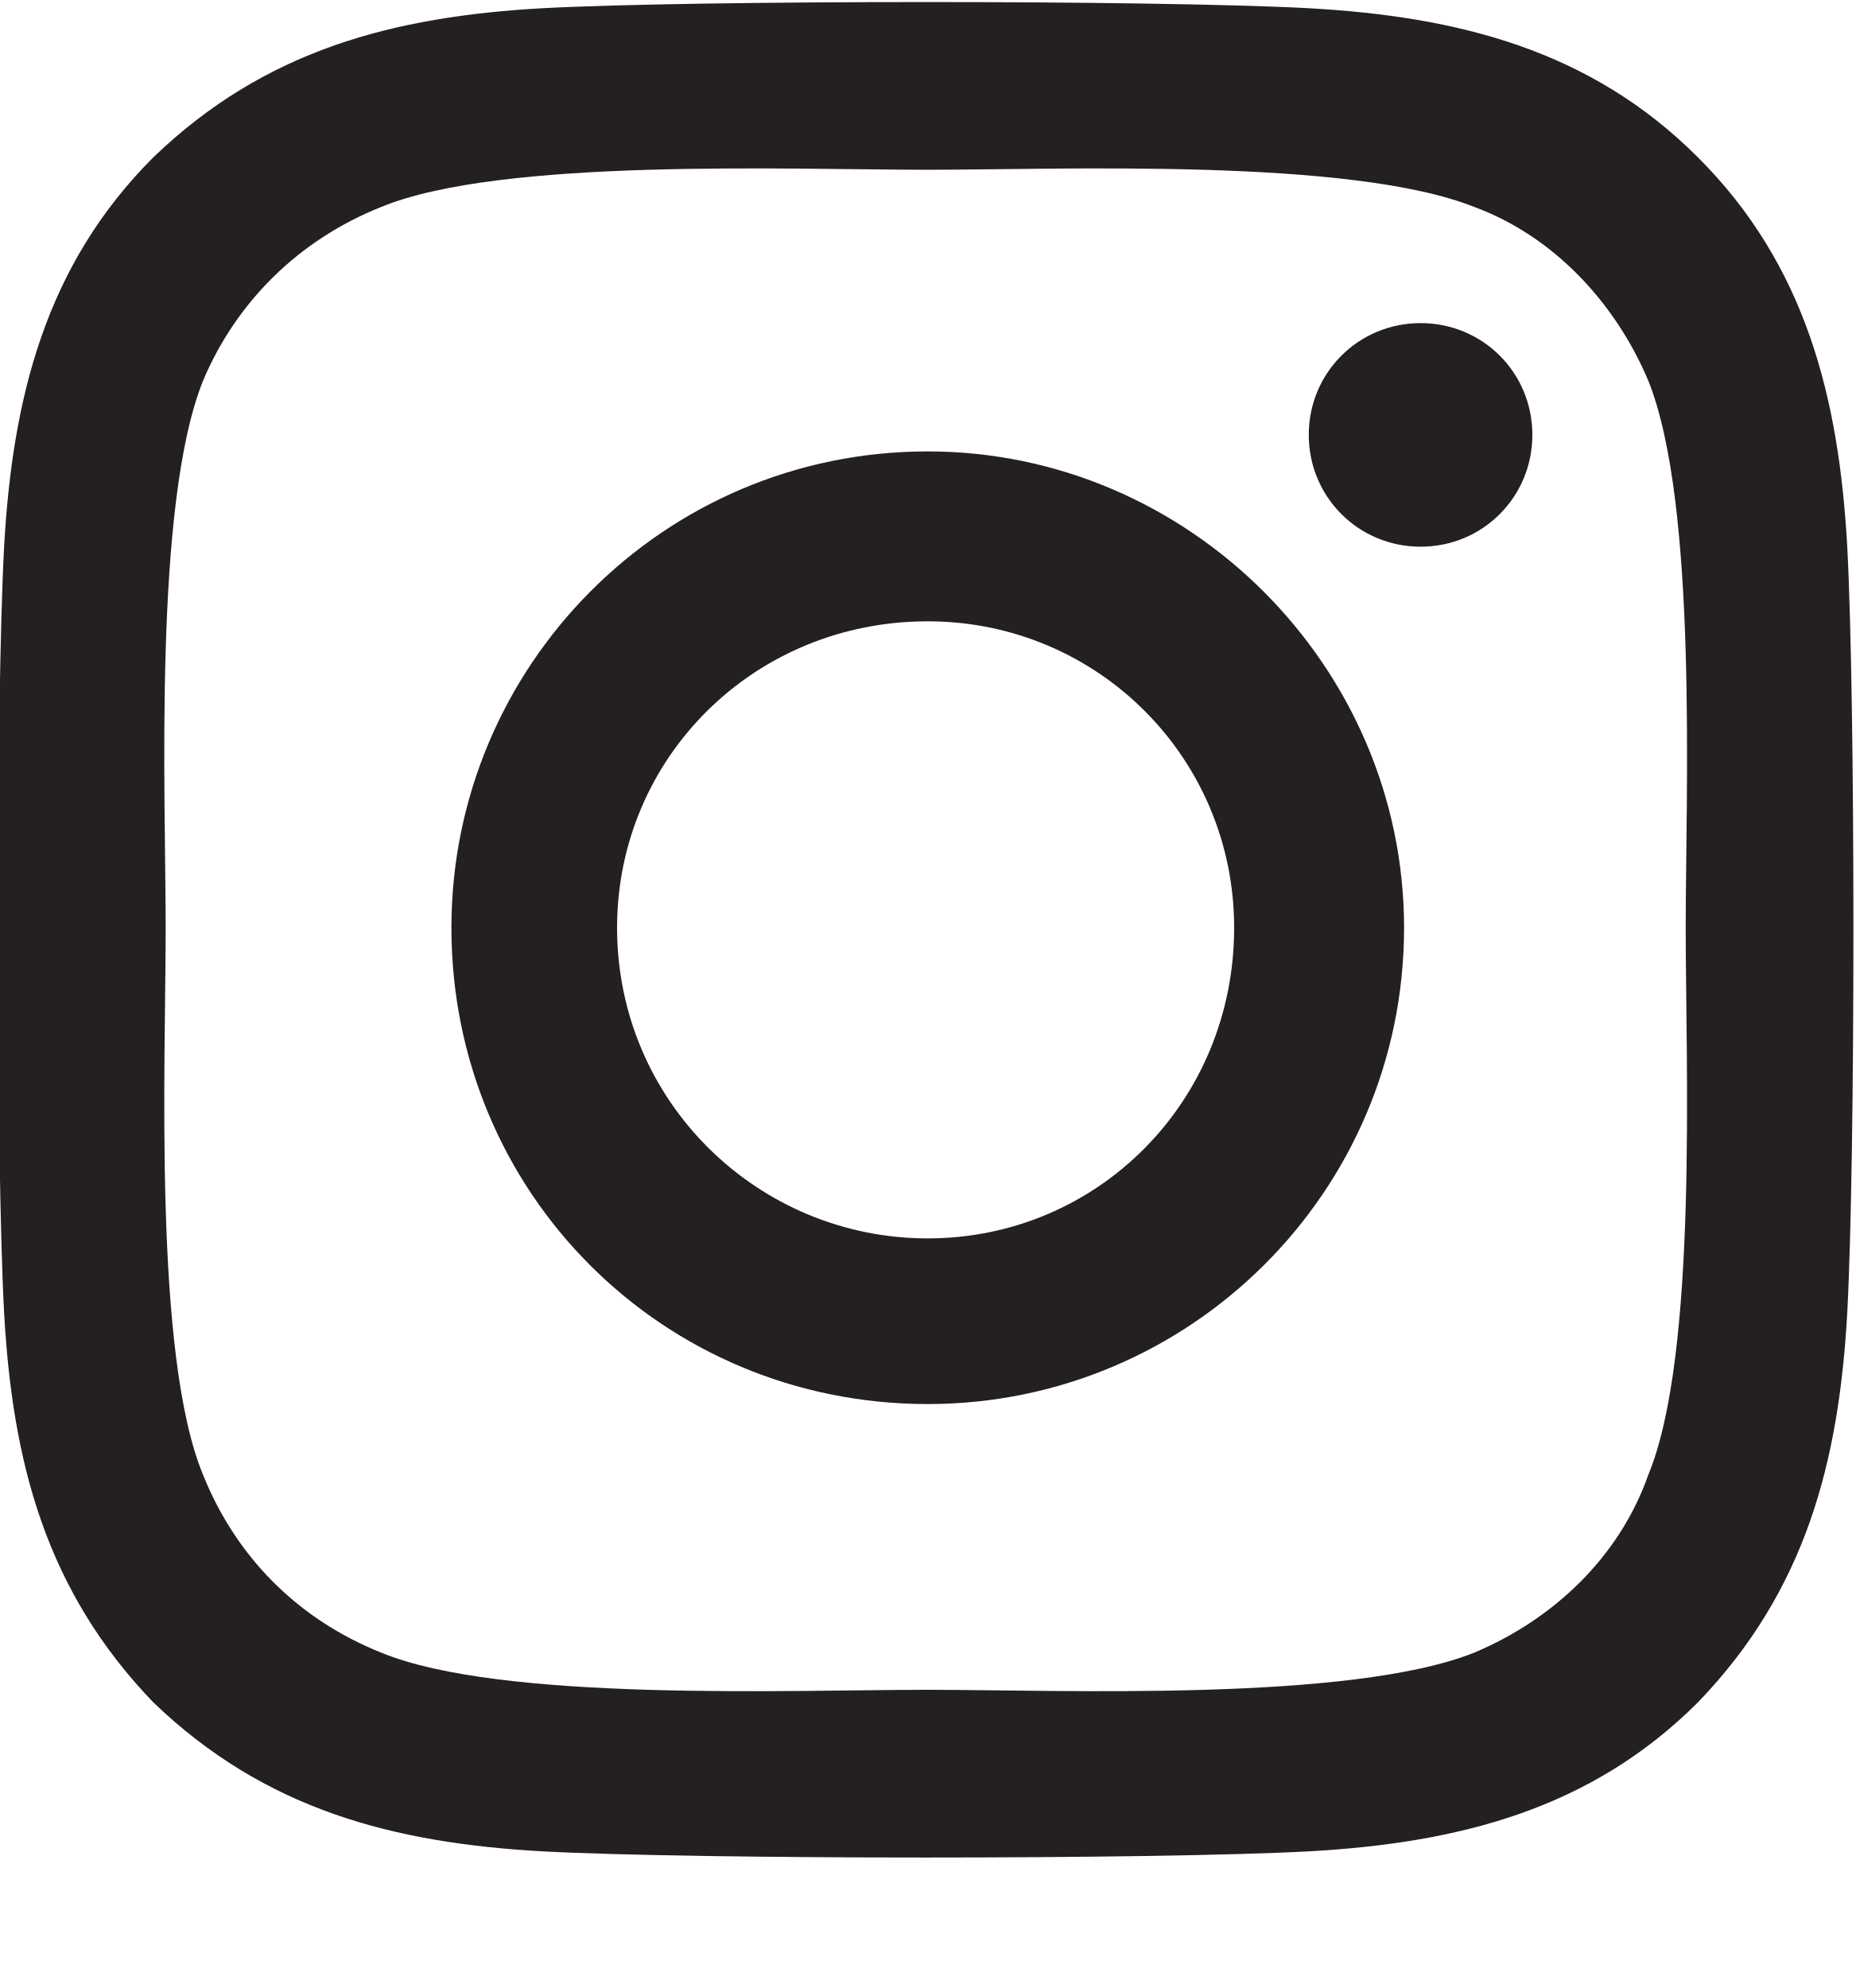
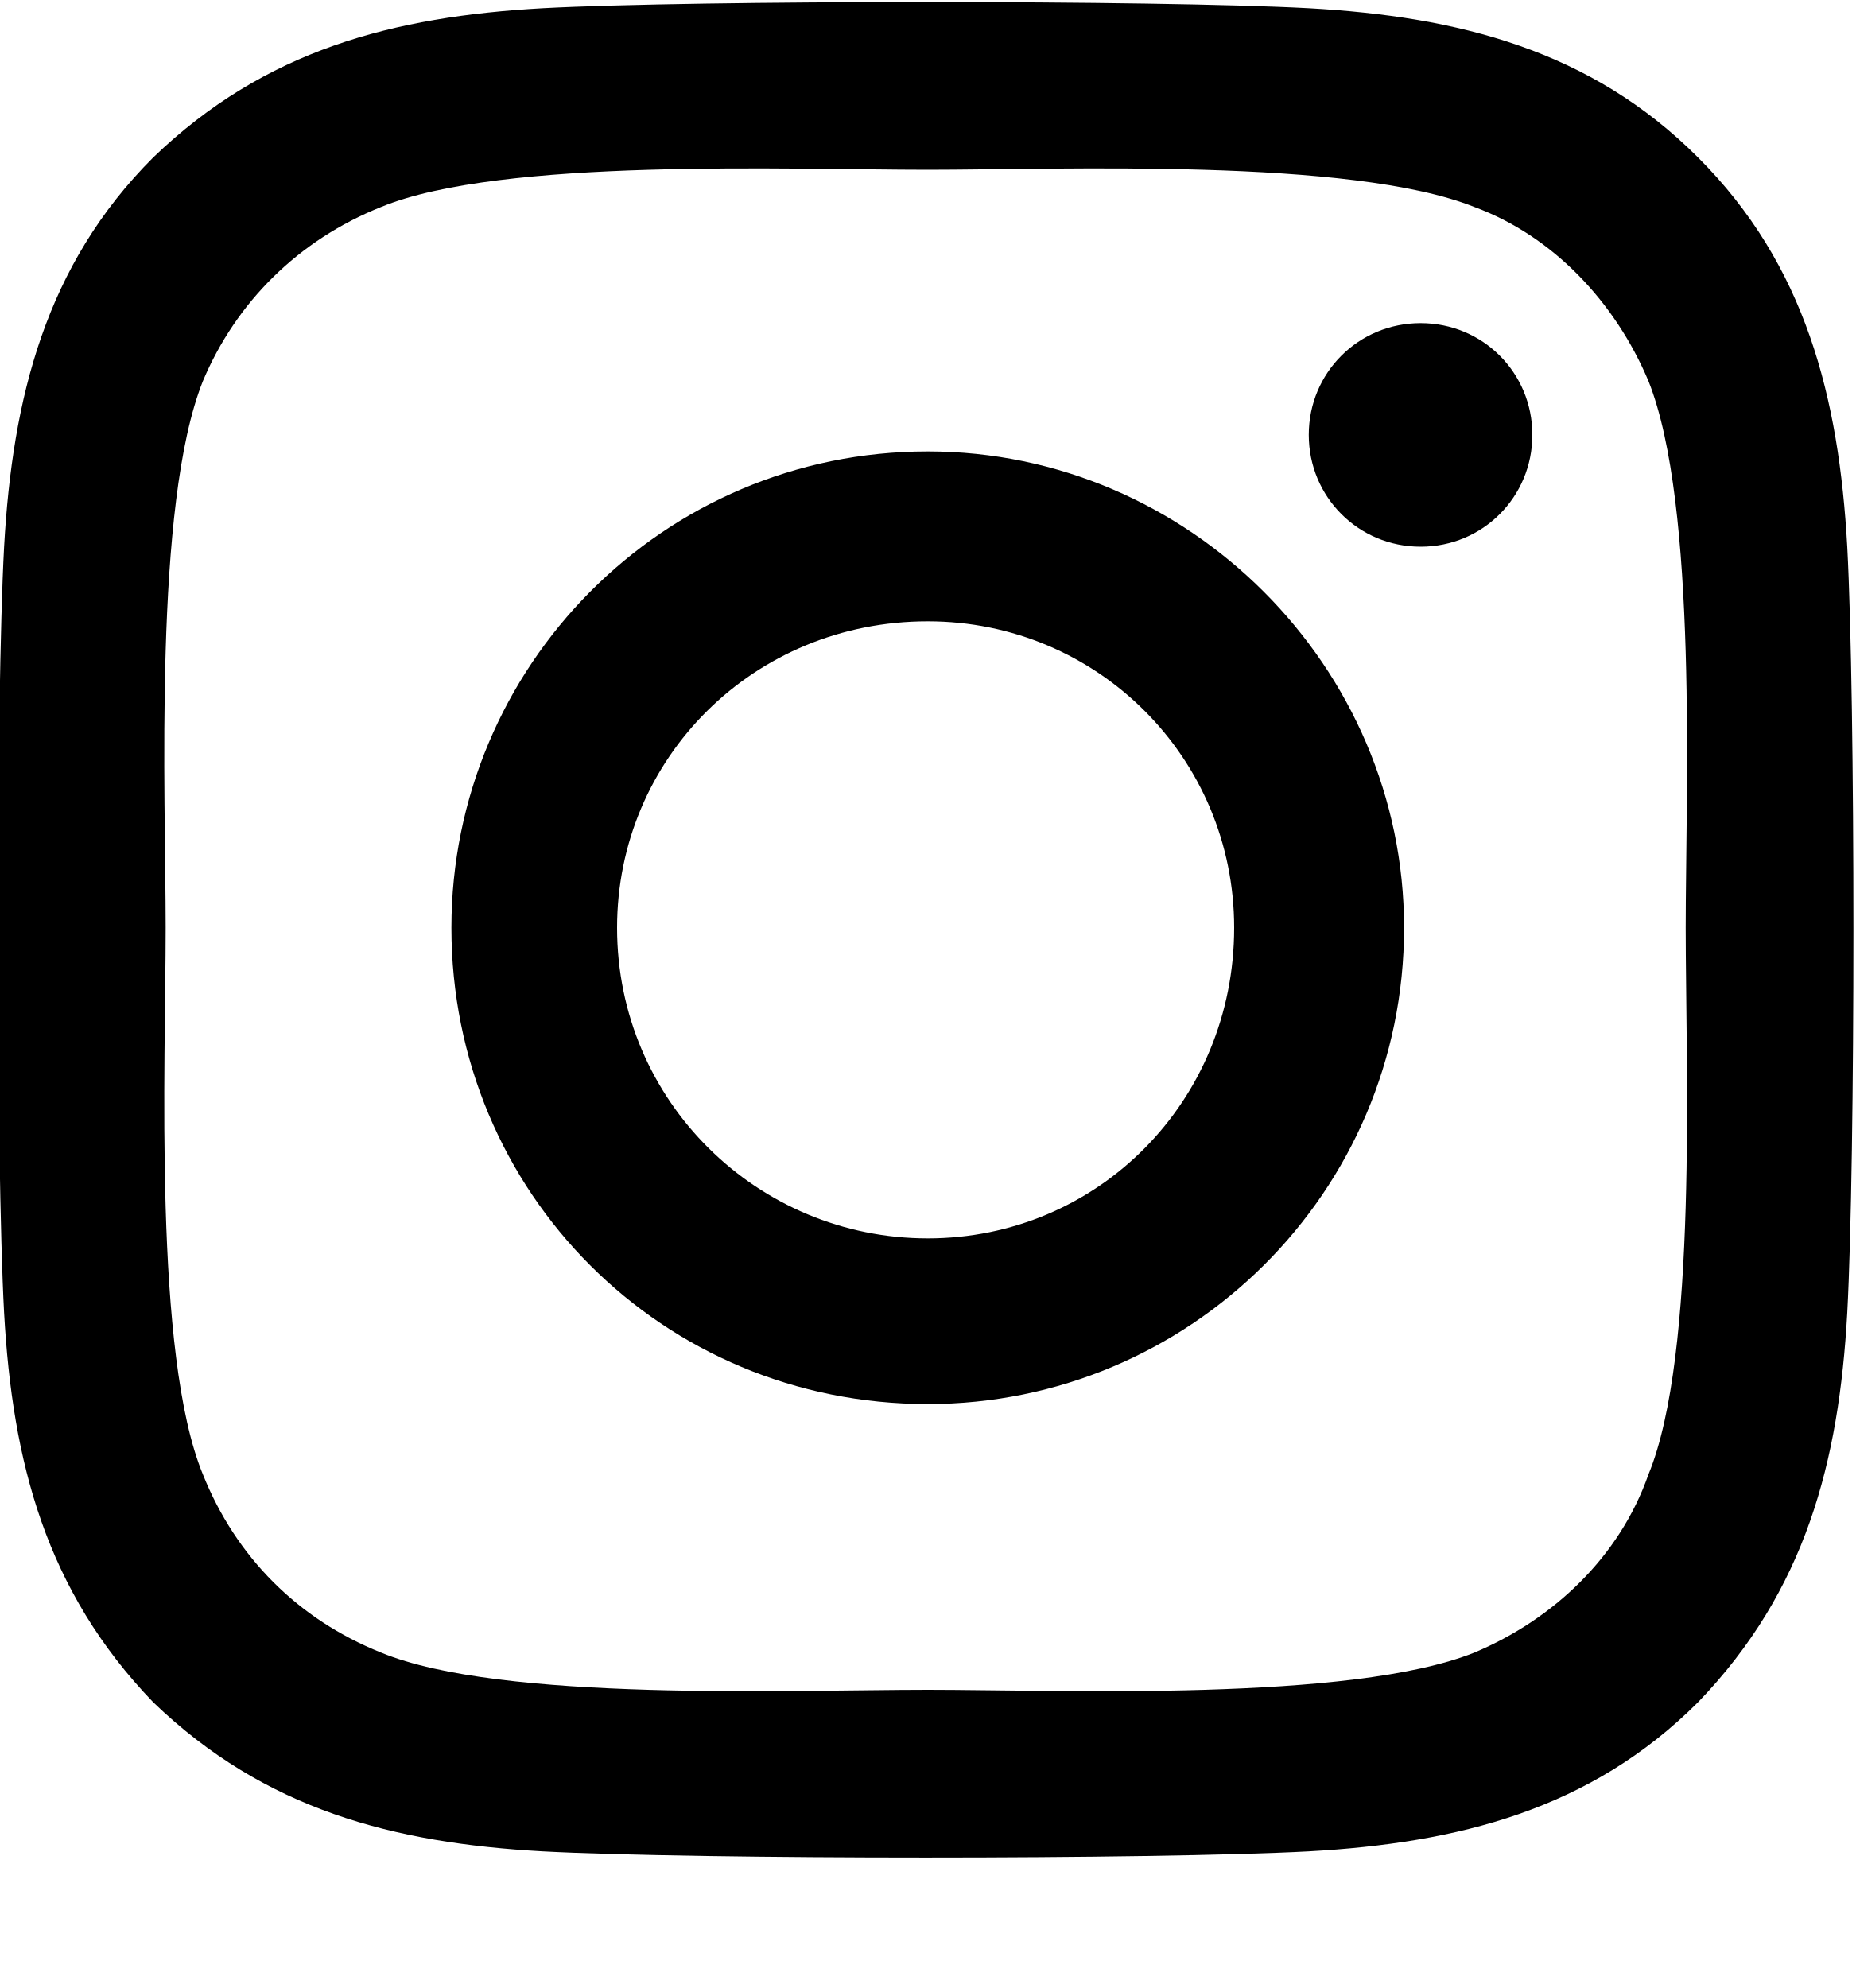
<svg xmlns="http://www.w3.org/2000/svg" width="14" height="15" viewBox="0 0 14 15" fill="none">
-   <path d="M7 3.406C5 3.406 3.406 5.031 3.406 7C3.406 9 5 10.594 7 10.594C8.969 10.594 10.594 9 10.594 7C10.594 5.031 8.969 3.406 7 3.406ZM7 9.344C5.719 9.344 4.656 8.312 4.656 7C4.656 5.719 5.688 4.688 7 4.688C8.281 4.688 9.312 5.719 9.312 7C9.312 8.312 8.281 9.344 7 9.344ZM11.562 3.281C11.562 2.812 11.188 2.438 10.719 2.438C10.25 2.438 9.875 2.812 9.875 3.281C9.875 3.75 10.25 4.125 10.719 4.125C11.188 4.125 11.562 3.75 11.562 3.281ZM13.938 4.125C13.875 3 13.625 2 12.812 1.188C12 0.375 11 0.125 9.875 0.062C8.719 0 5.25 0 4.094 0.062C2.969 0.125 2 0.375 1.156 1.188C0.344 2 0.094 3 0.031 4.125C-0.031 5.281 -0.031 8.75 0.031 9.906C0.094 11.031 0.344 12 1.156 12.844C2 13.656 2.969 13.906 4.094 13.969C5.25 14.031 8.719 14.031 9.875 13.969C11 13.906 12 13.656 12.812 12.844C13.625 12 13.875 11.031 13.938 9.906C14 8.75 14 5.281 13.938 4.125ZM12.438 11.125C12.219 11.75 11.719 12.219 11.125 12.469C10.188 12.844 8 12.75 7 12.75C5.969 12.75 3.781 12.844 2.875 12.469C2.25 12.219 1.781 11.75 1.531 11.125C1.156 10.219 1.25 8.031 1.25 7C1.25 6 1.156 3.812 1.531 2.875C1.781 2.281 2.25 1.812 2.875 1.562C3.781 1.188 5.969 1.281 7 1.281C8 1.281 10.188 1.188 11.125 1.562C11.719 1.781 12.188 2.281 12.438 2.875C12.812 3.812 12.719 6 12.719 7C12.719 8.031 12.812 10.219 12.438 11.125Z" fill="#241F20" />
+   <path d="M7 3.406C5 3.406 3.406 5.031 3.406 7C3.406 9 5 10.594 7 10.594C8.969 10.594 10.594 9 10.594 7C10.594 5.031 8.969 3.406 7 3.406ZM7 9.344C5.719 9.344 4.656 8.312 4.656 7C4.656 5.719 5.688 4.688 7 4.688C8.281 4.688 9.312 5.719 9.312 7C9.312 8.312 8.281 9.344 7 9.344ZM11.562 3.281C11.562 2.812 11.188 2.438 10.719 2.438C10.25 2.438 9.875 2.812 9.875 3.281C9.875 3.75 10.25 4.125 10.719 4.125C11.188 4.125 11.562 3.75 11.562 3.281ZM13.938 4.125C13.875 3 13.625 2 12.812 1.188C12 0.375 11 0.125 9.875 0.062C8.719 0 5.25 0 4.094 0.062C2.969 0.125 2 0.375 1.156 1.188C0.344 2 0.094 3 0.031 4.125C-0.031 5.281 -0.031 8.75 0.031 9.906C0.094 11.031 0.344 12 1.156 12.844C2 13.656 2.969 13.906 4.094 13.969C5.25 14.031 8.719 14.031 9.875 13.969C11 13.906 12 13.656 12.812 12.844C13.625 12 13.875 11.031 13.938 9.906C14 8.75 14 5.281 13.938 4.125ZM12.438 11.125C12.219 11.75 11.719 12.219 11.125 12.469C10.188 12.844 8 12.75 7 12.75C5.969 12.75 3.781 12.844 2.875 12.469C2.25 12.219 1.781 11.75 1.531 11.125C1.156 10.219 1.25 8.031 1.25 7C1.25 6 1.156 3.812 1.531 2.875C1.781 2.281 2.25 1.812 2.875 1.562C3.781 1.188 5.969 1.281 7 1.281C8 1.281 10.188 1.188 11.125 1.562C11.719 1.781 12.188 2.281 12.438 2.875C12.812 3.812 12.719 6 12.719 7C12.719 8.031 12.812 10.219 12.438 11.125Z" fill="#000" />
</svg>
